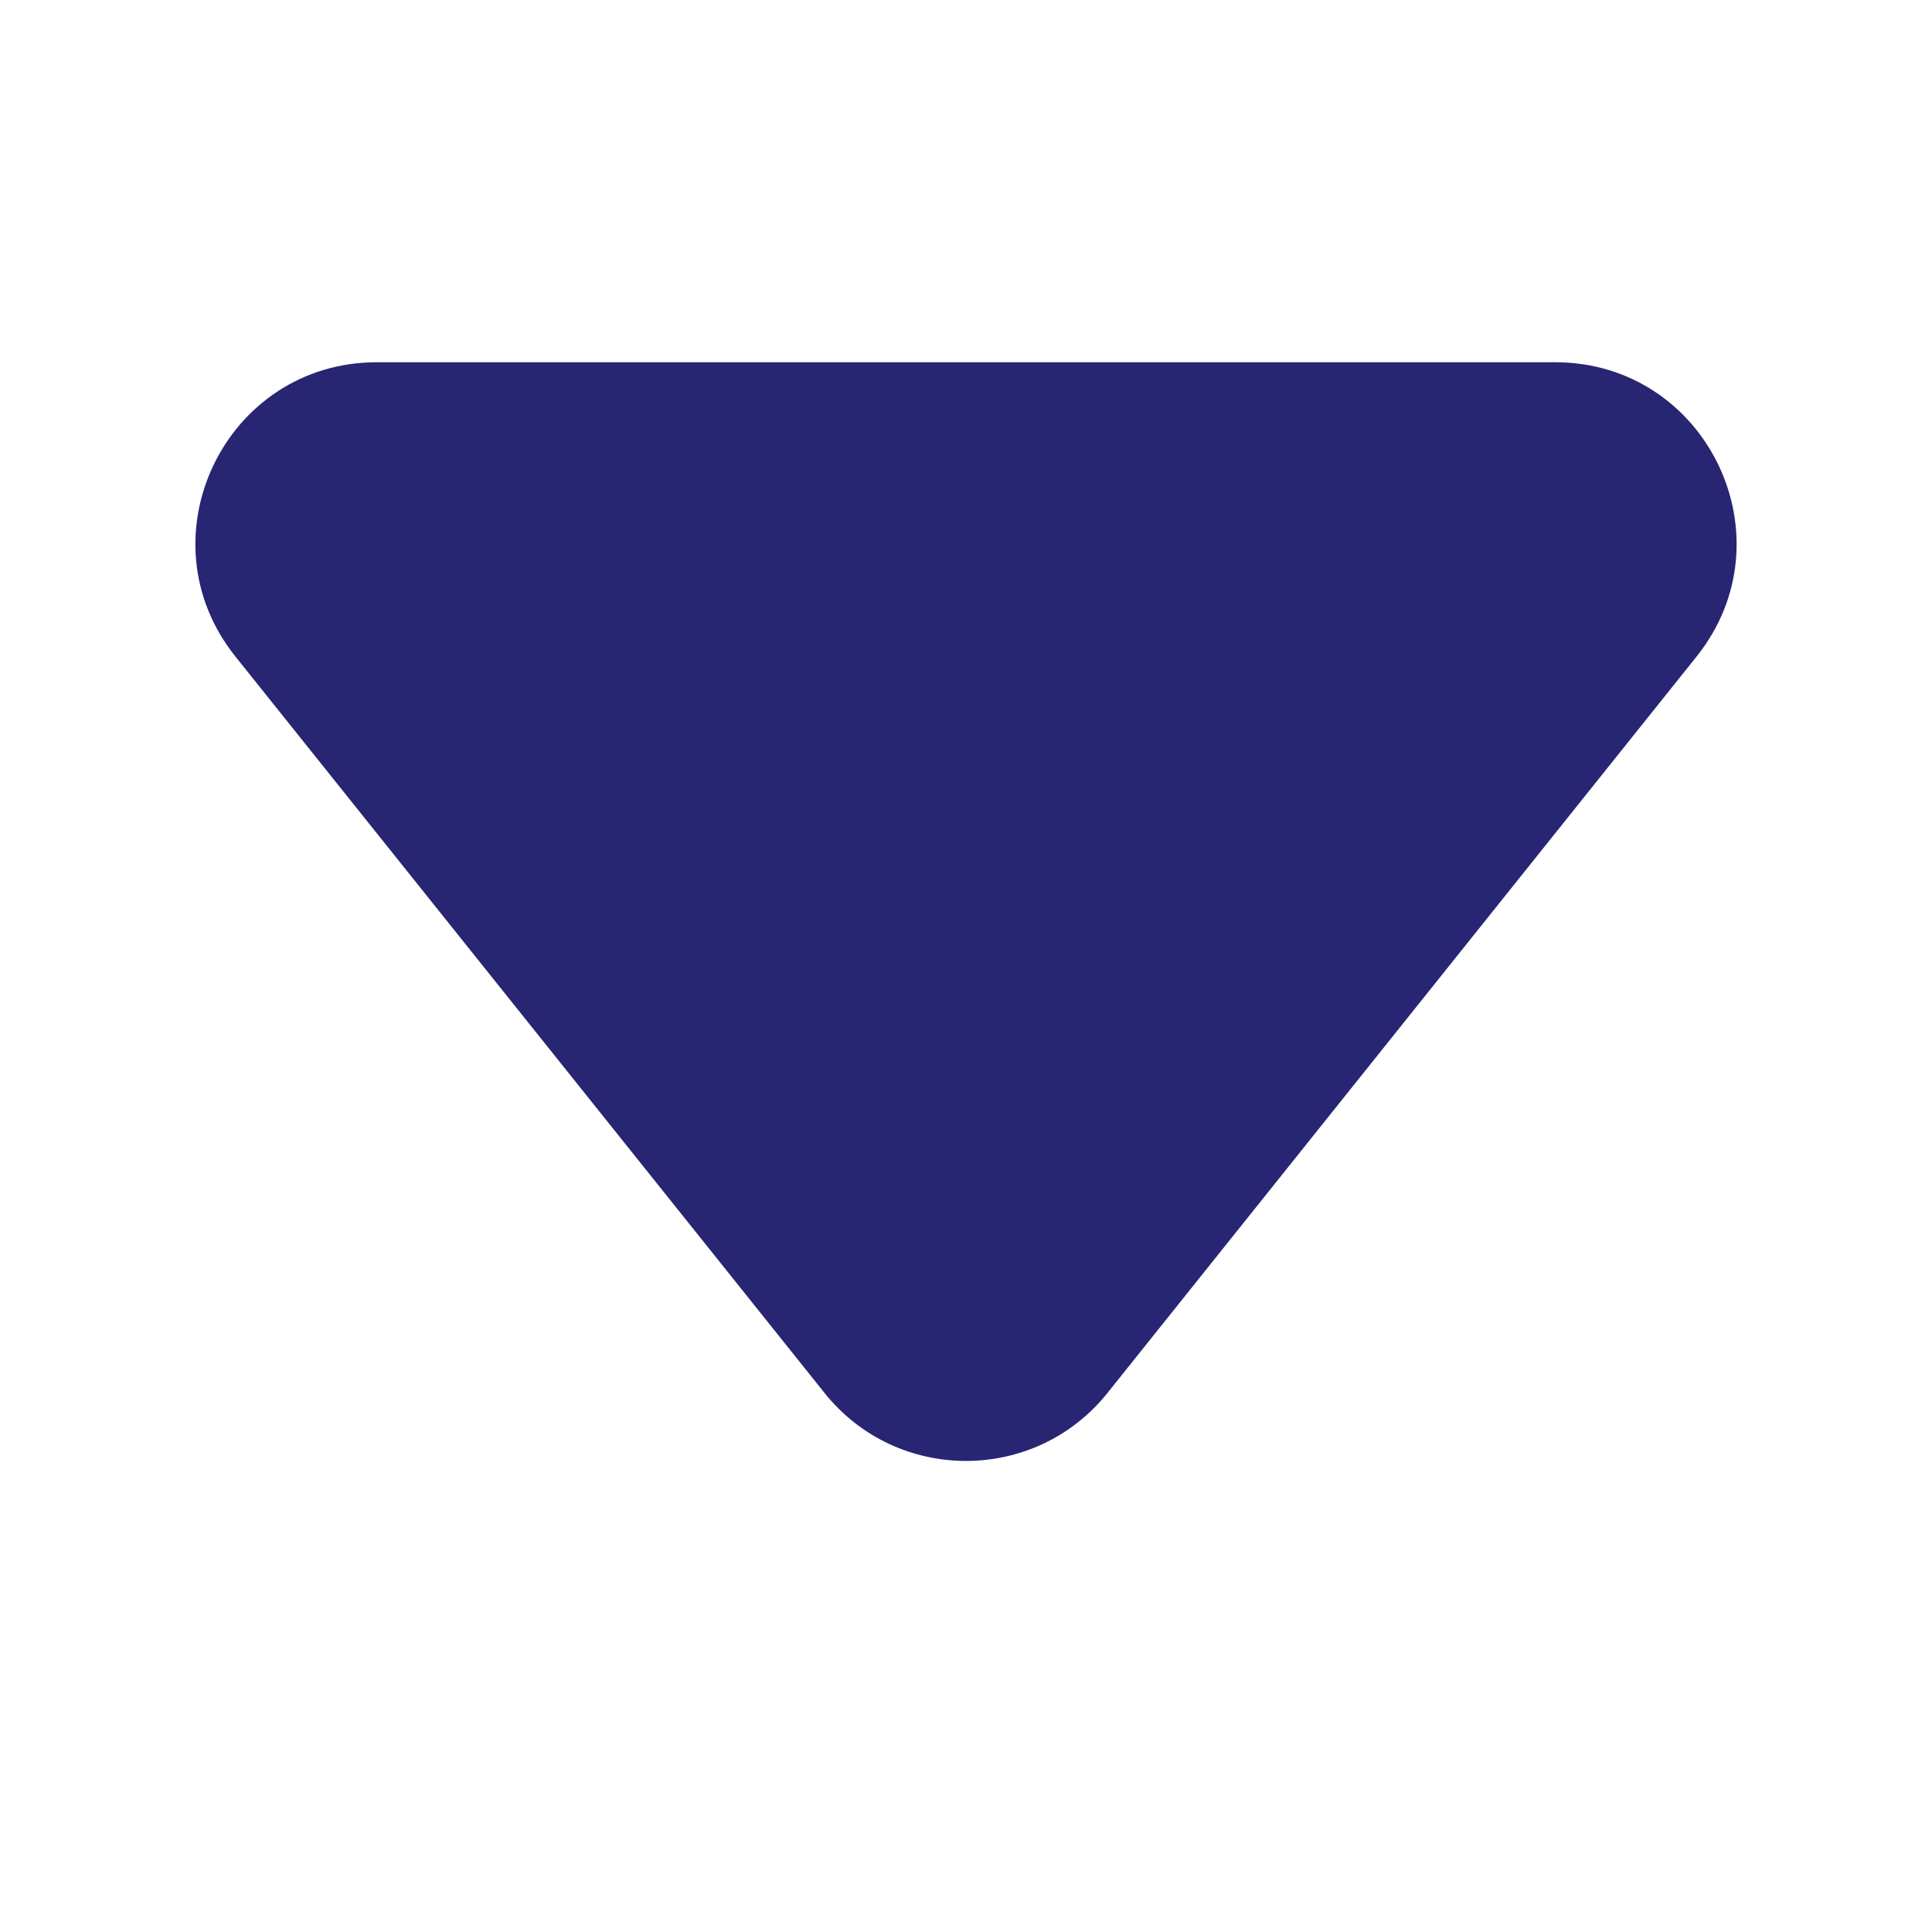
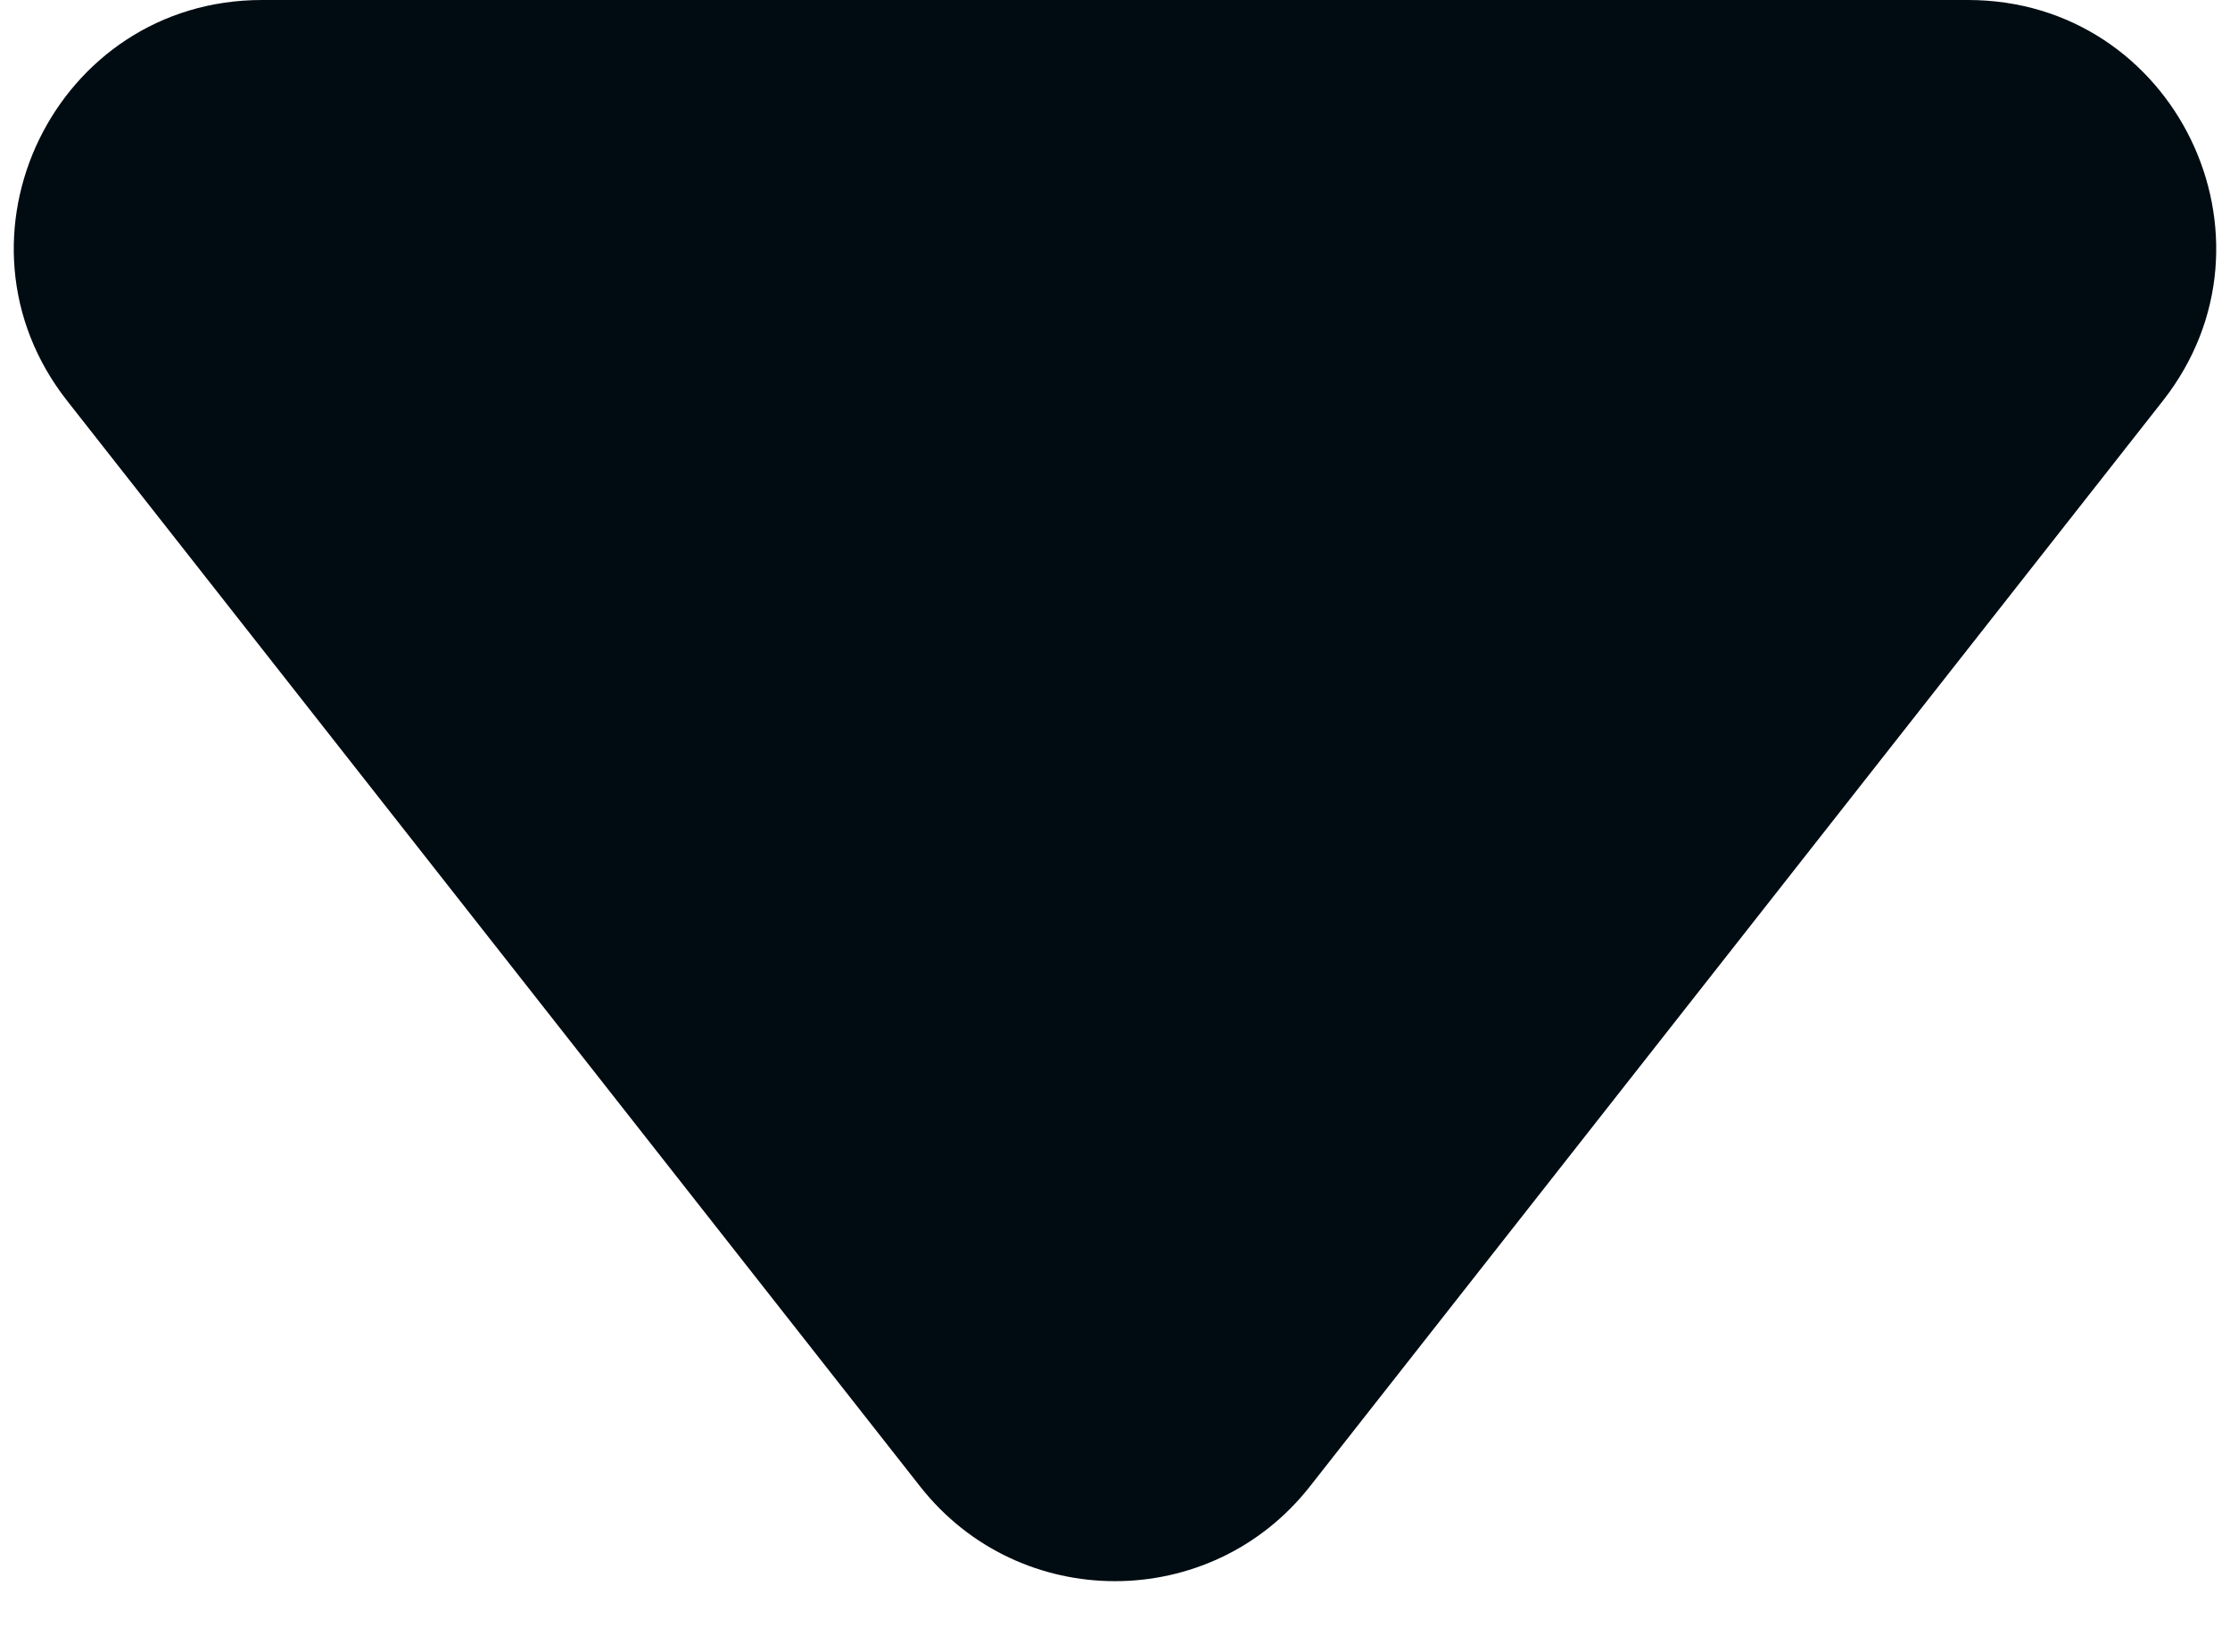
- <svg xmlns="http://www.w3.org/2000/svg" width="32" height="32" viewBox="0 0 32 32" fill="none">
-   <path d="M18.343 23.072C17.142 24.573 14.858 24.573 13.657 23.072L3.899 10.874C2.328 8.91 3.726 6 6.242 6L25.758 6C28.274 6 29.672 8.91 28.101 10.874L18.343 23.072Z" fill="#282573" />
+ <svg xmlns="http://www.w3.org/2000/svg" width="27" height="20" viewBox="0 0 27 20" fill="none">
+   <path d="M15.859 17.998C14.658 19.526 12.342 19.526 11.141 17.998L0.813 4.853C-0.733 2.885 0.669 1.81675e-06 3.172 2.0356e-06L23.828 3.84133e-06C26.331 4.06018e-06 27.733 2.885 26.187 4.853L15.859 17.998Z" fill="#000C12" />
</svg>
